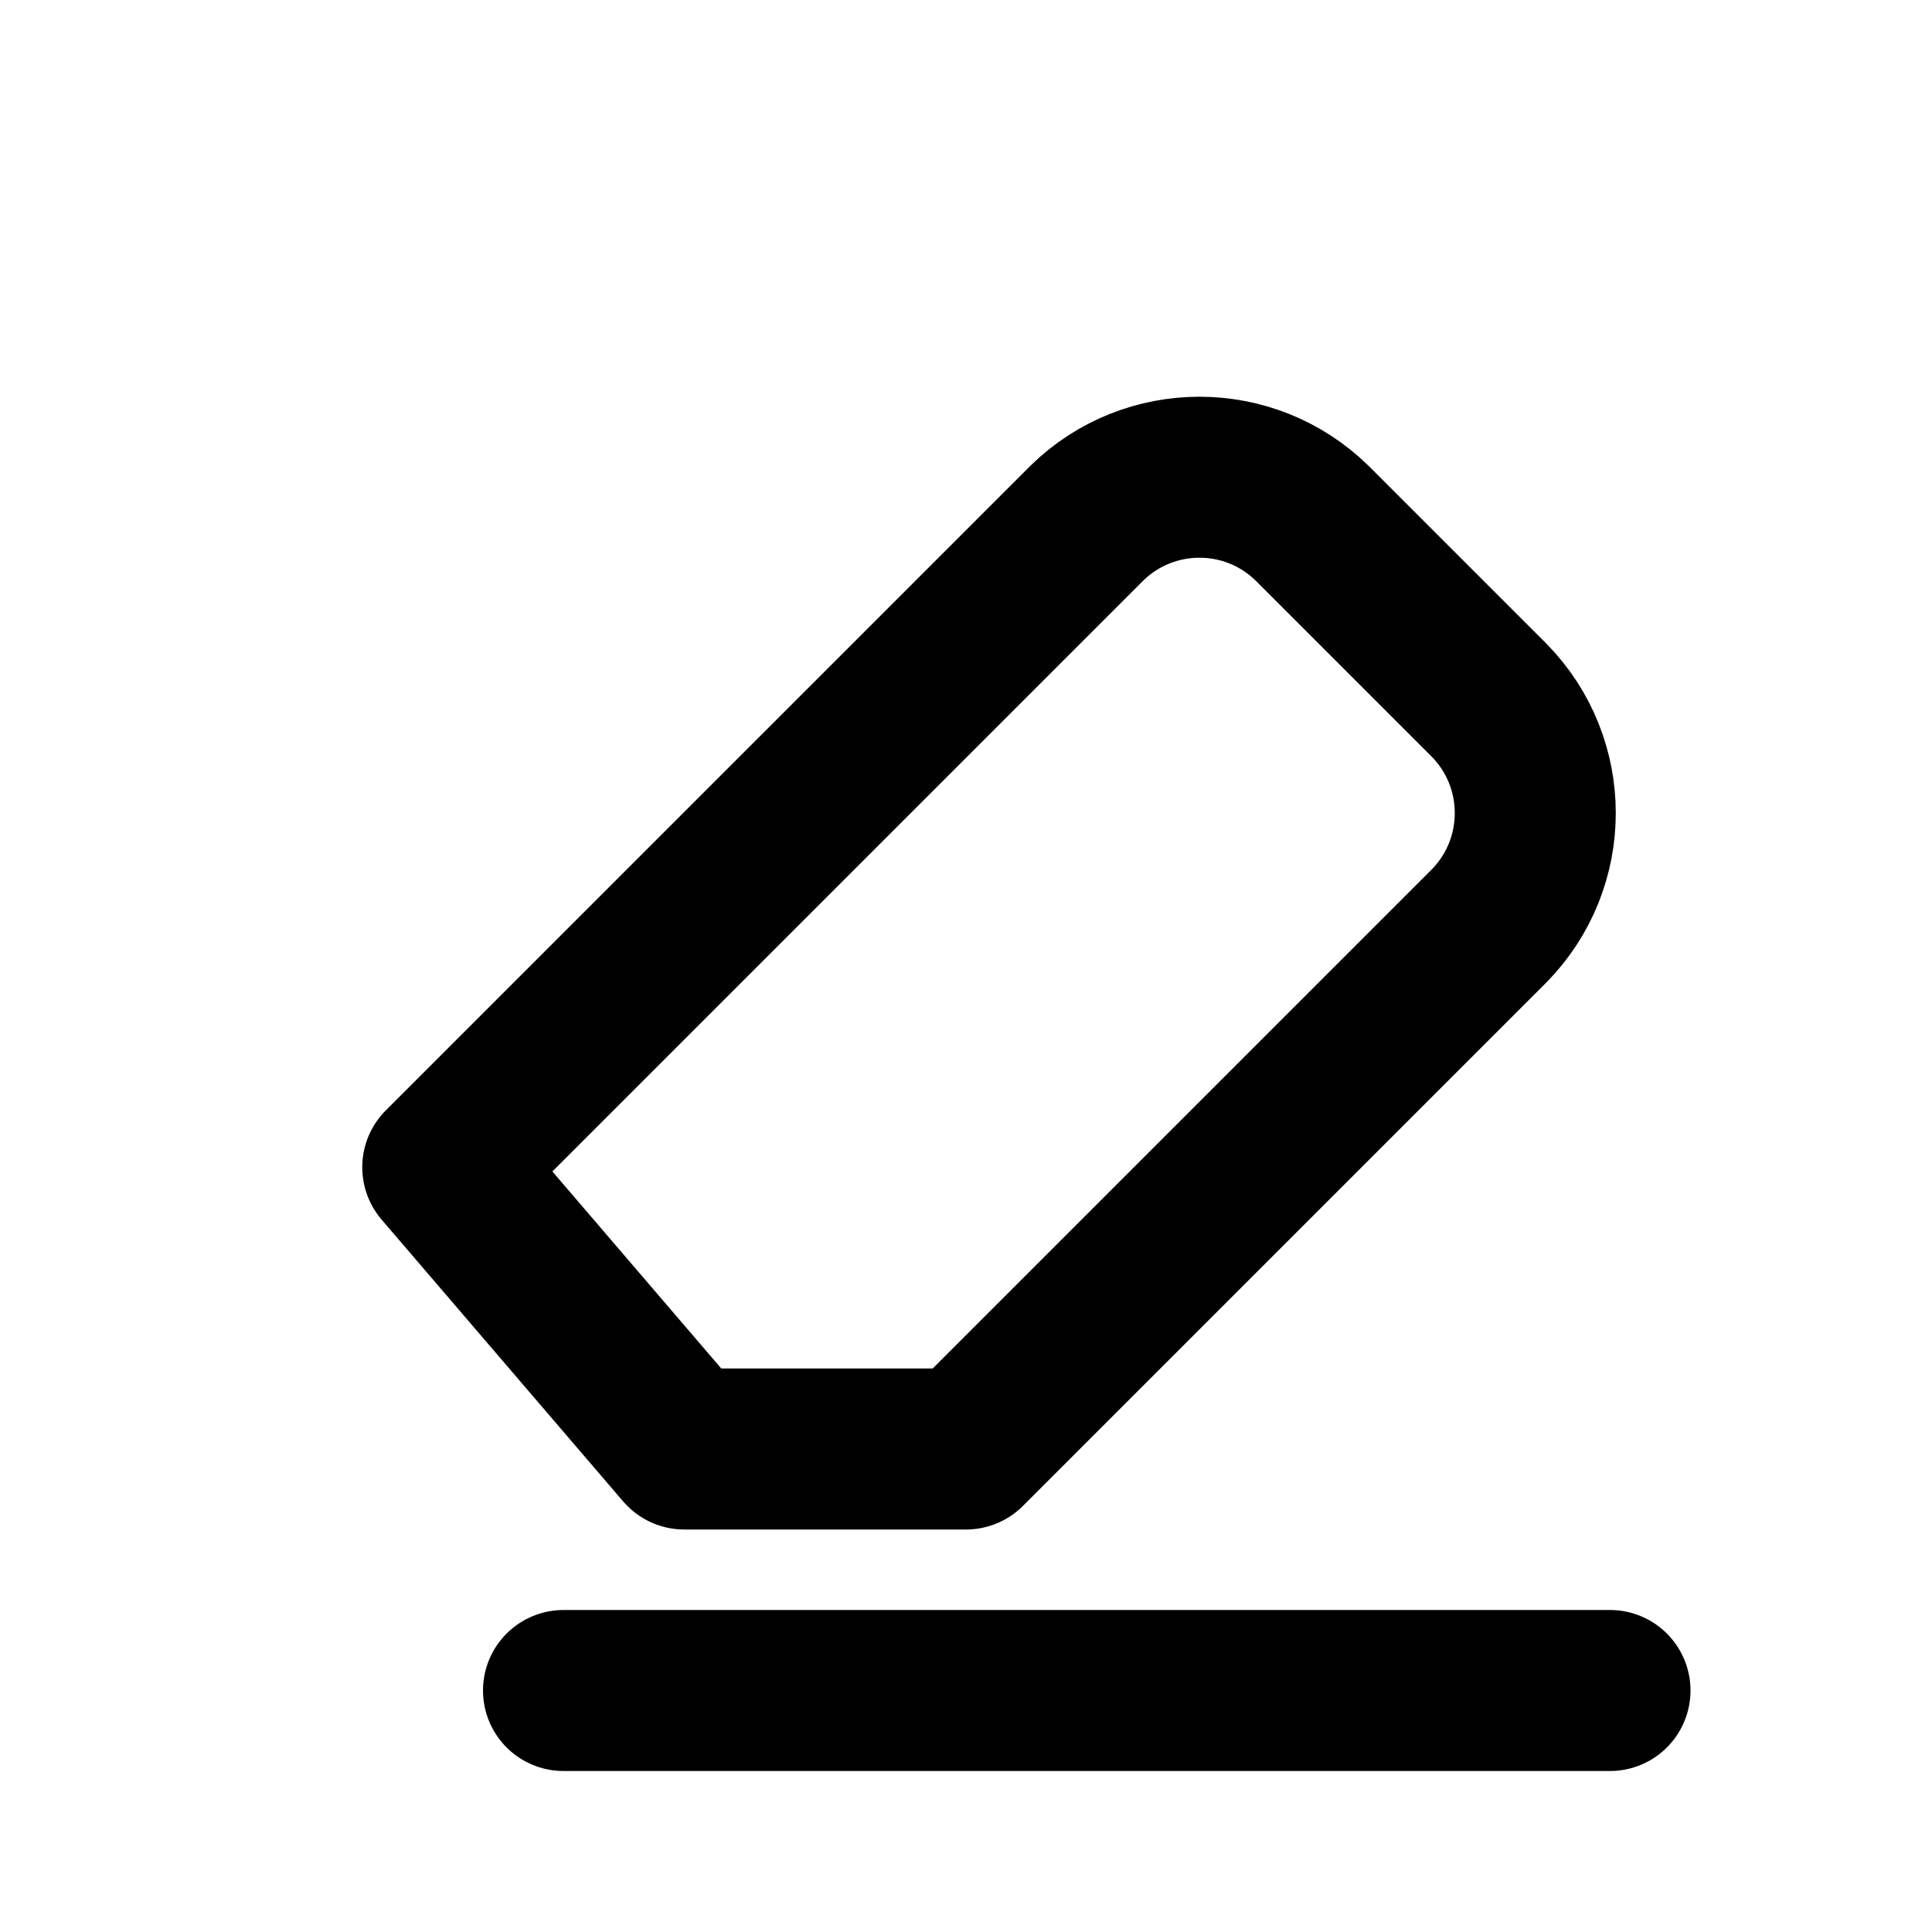
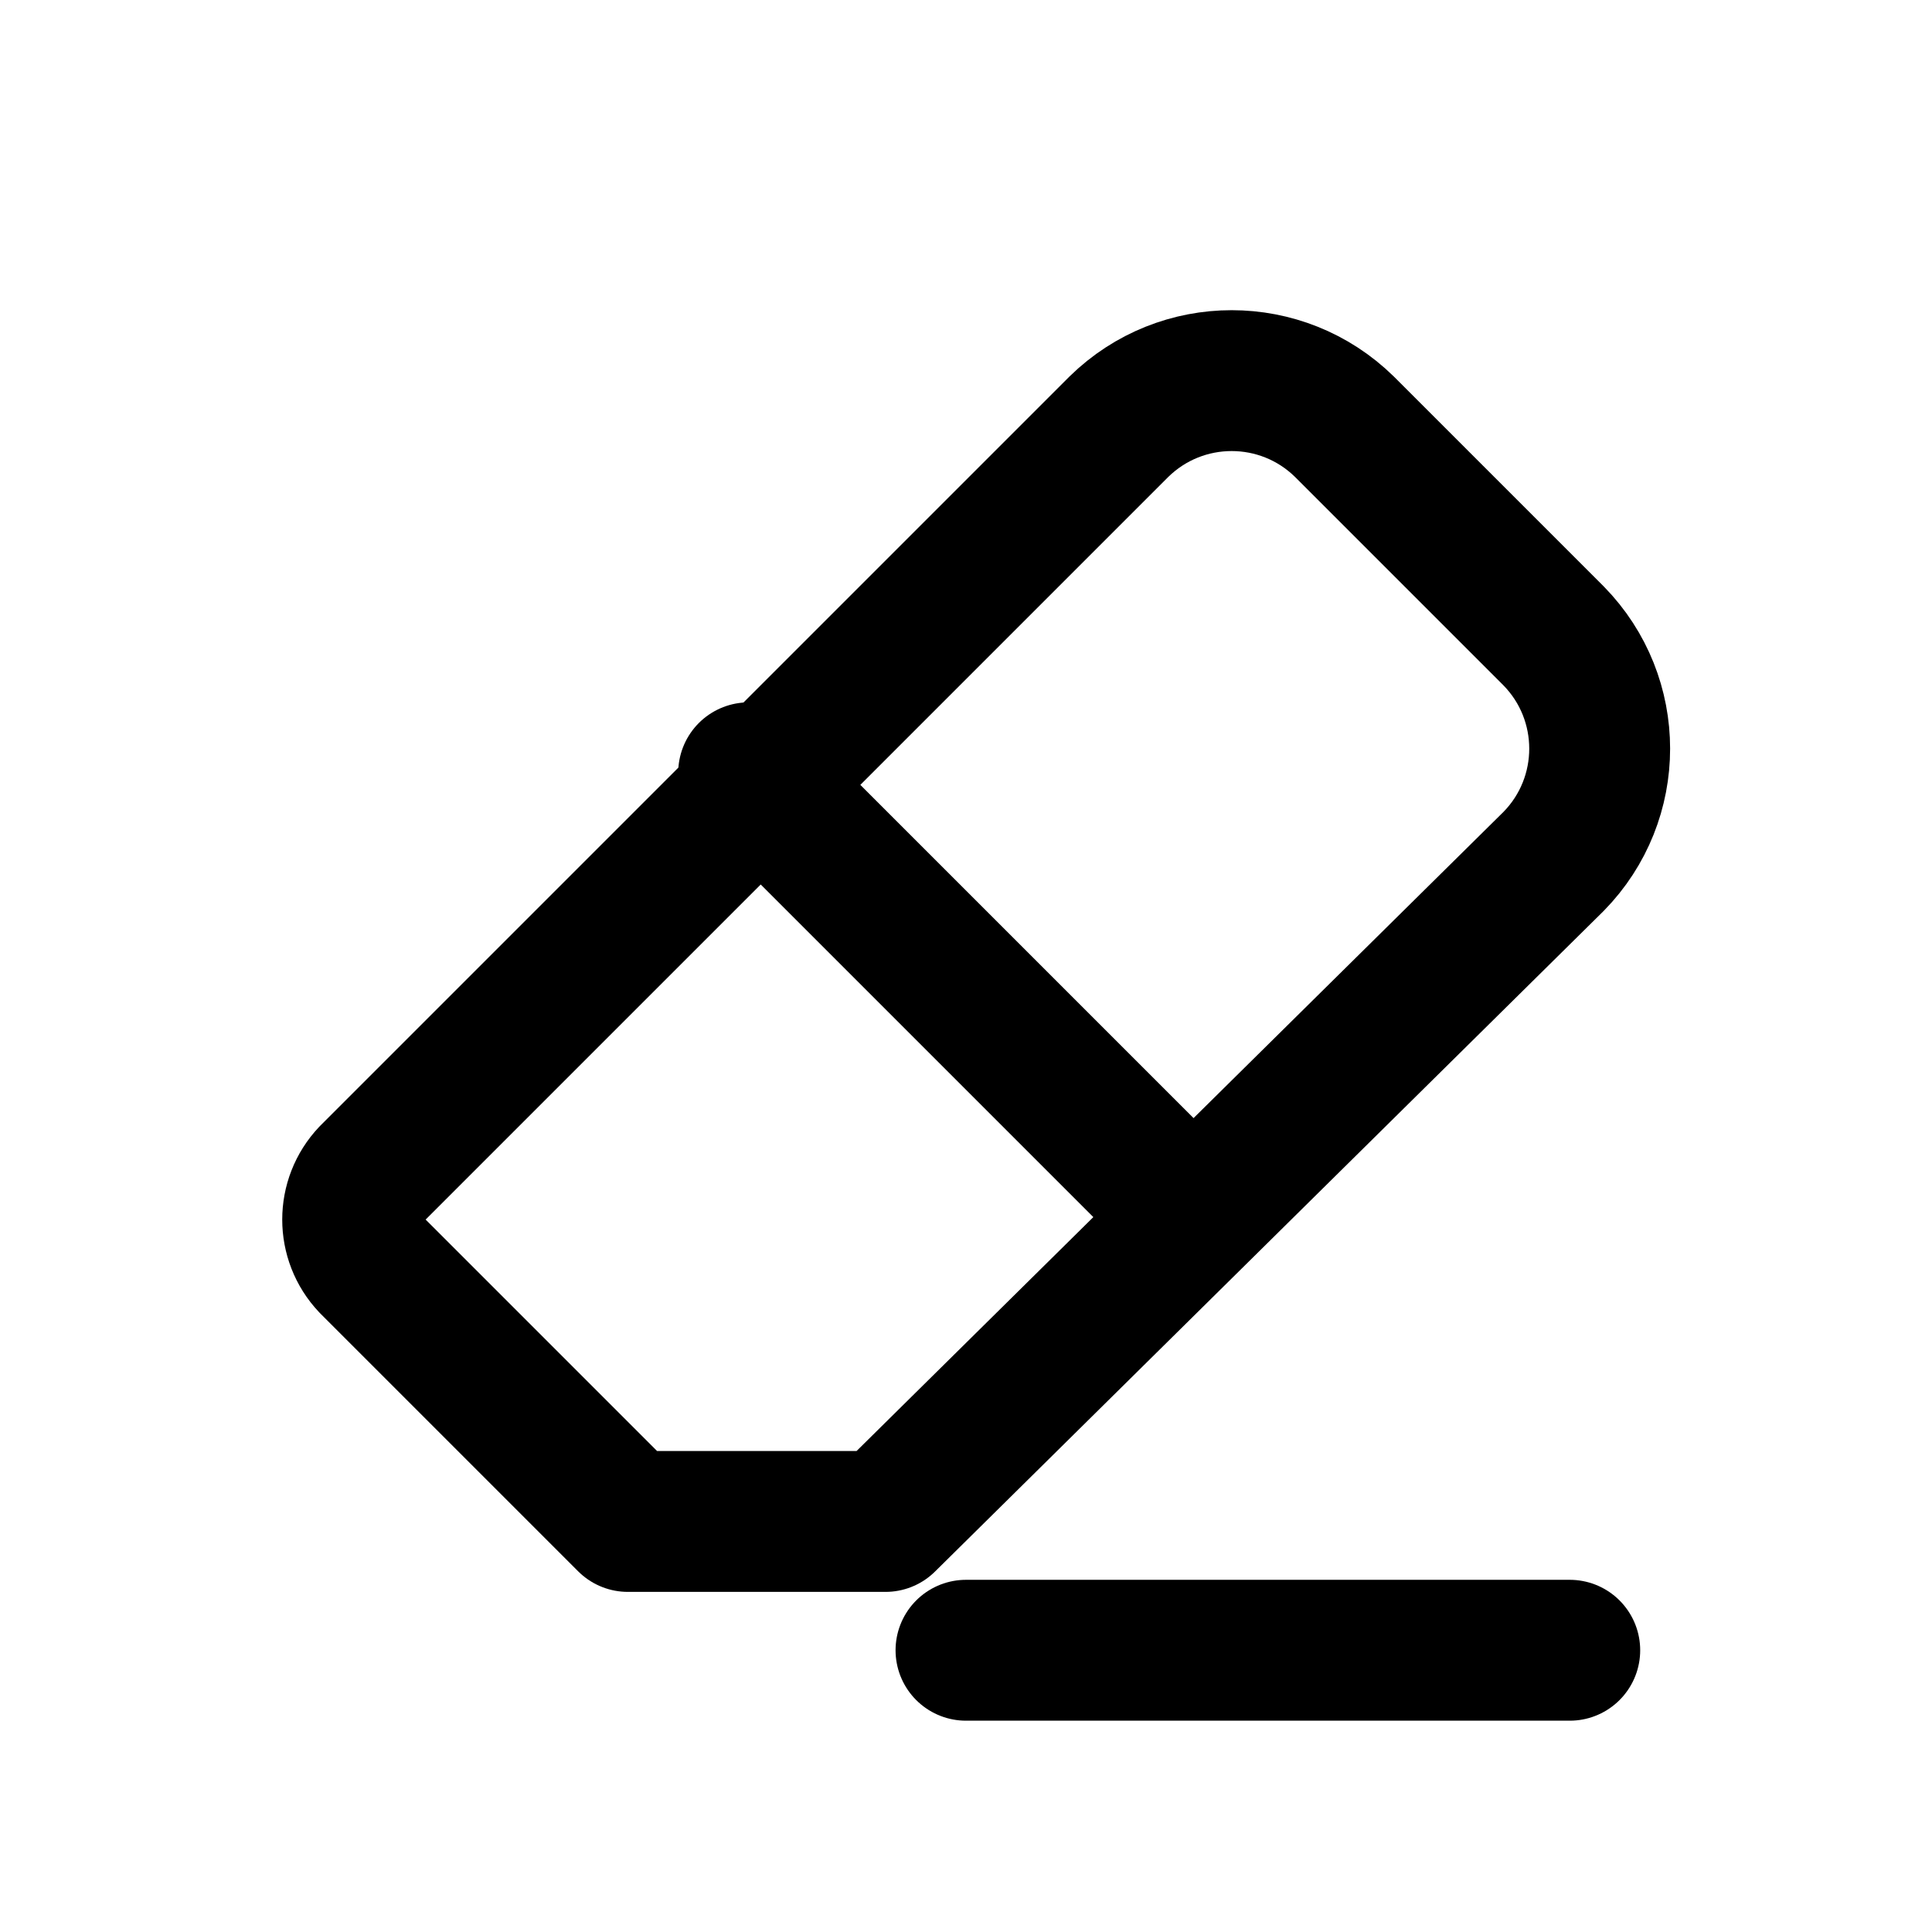
- <svg xmlns="http://www.w3.org/2000/svg" width="24" height="24" viewBox="0 0 24 24" fill="none" stroke="#000" stroke-width="2" stroke-linecap="round" stroke-linejoin="round">
-   <path d="M7 21h13" />
-   <path d="M5.5 14.5l8-8a2 2 0 0 1 2.8 0l2.2 2.2a2 2 0 0 1 0 2.8L12 18H8.5z" />
+ <svg xmlns="http://www.w3.org/2000/svg" width="24" height="24" viewBox="0 0 24 24" fill="none" stroke="#000" stroke-linecap="round" stroke-linejoin="round">
+   <path d="M4.6 14.6l9.3-9.3a2 2 0 0 1 2.8 0l2.6 2.6a2 2 0 0 1 0 2.8L11 18.9H7.8l-3.2-3.2a.8.8 0 0 1 0-1.1Z" stroke-width="1.75" />
+   <path d="M9.3 9.6l5.1 5.1" stroke-width="1.75" />
+   <path d="M12 20.5h7.5" stroke-width="1.75" />
</svg>
